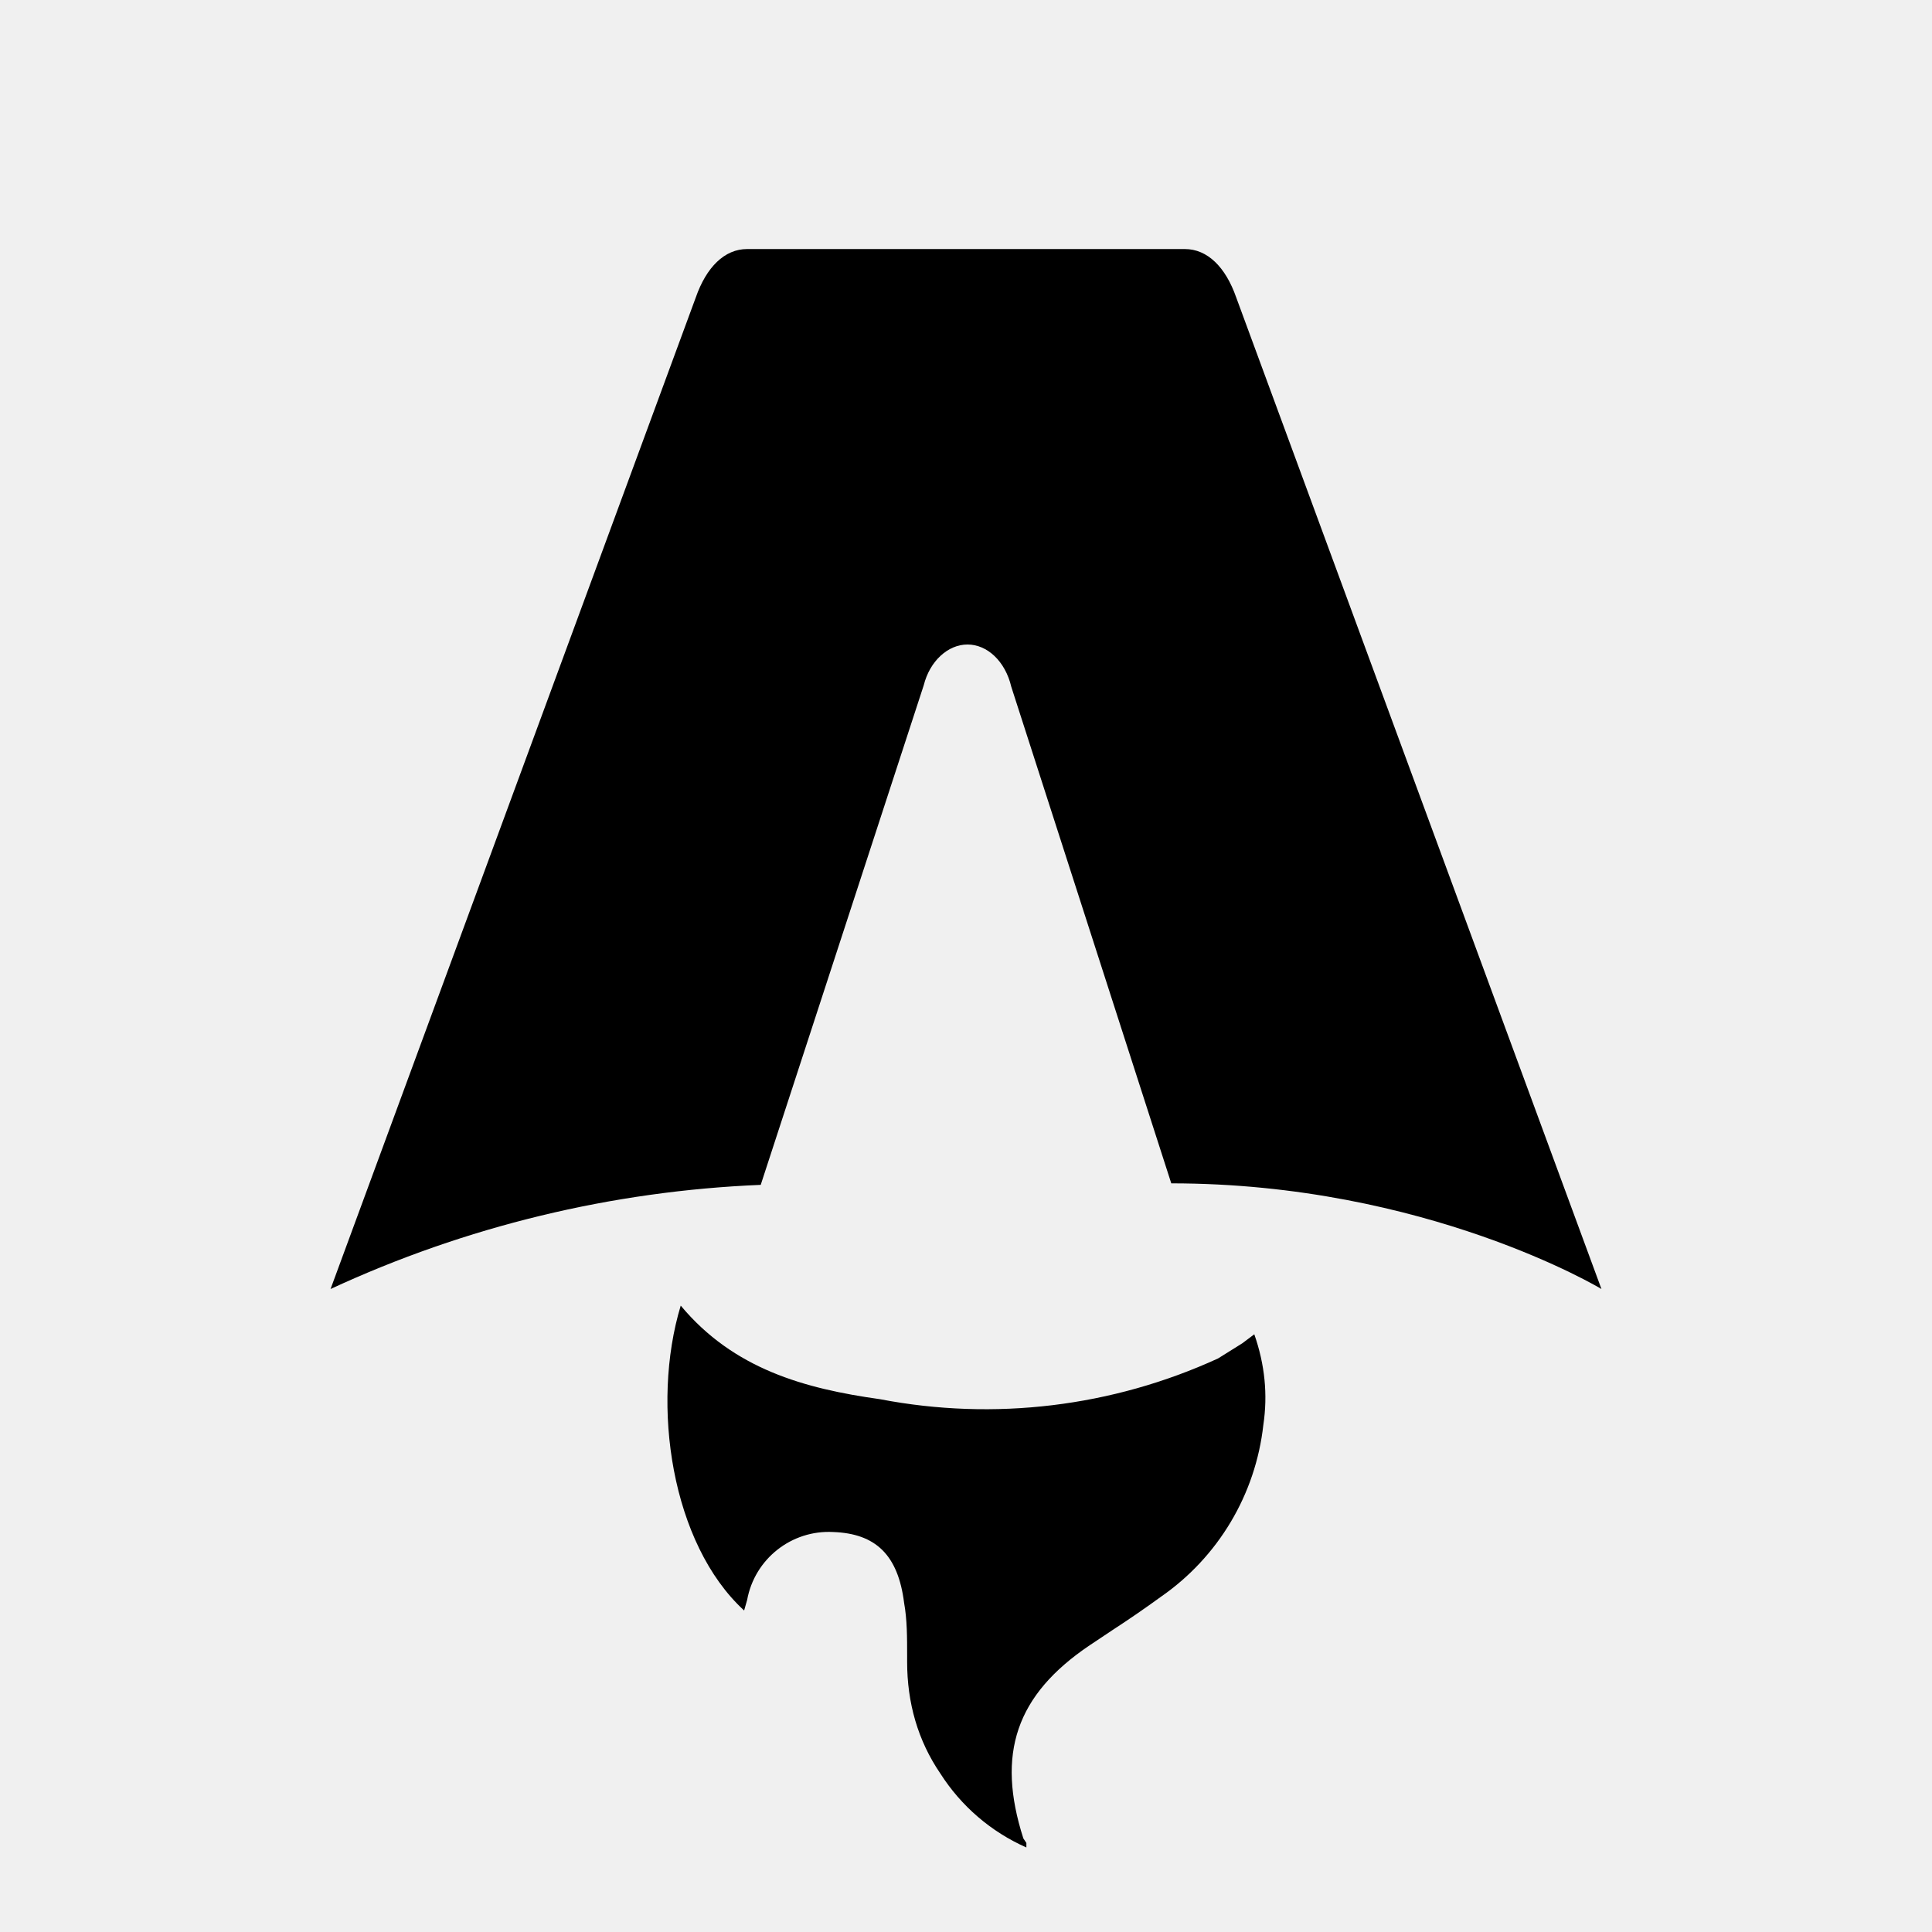
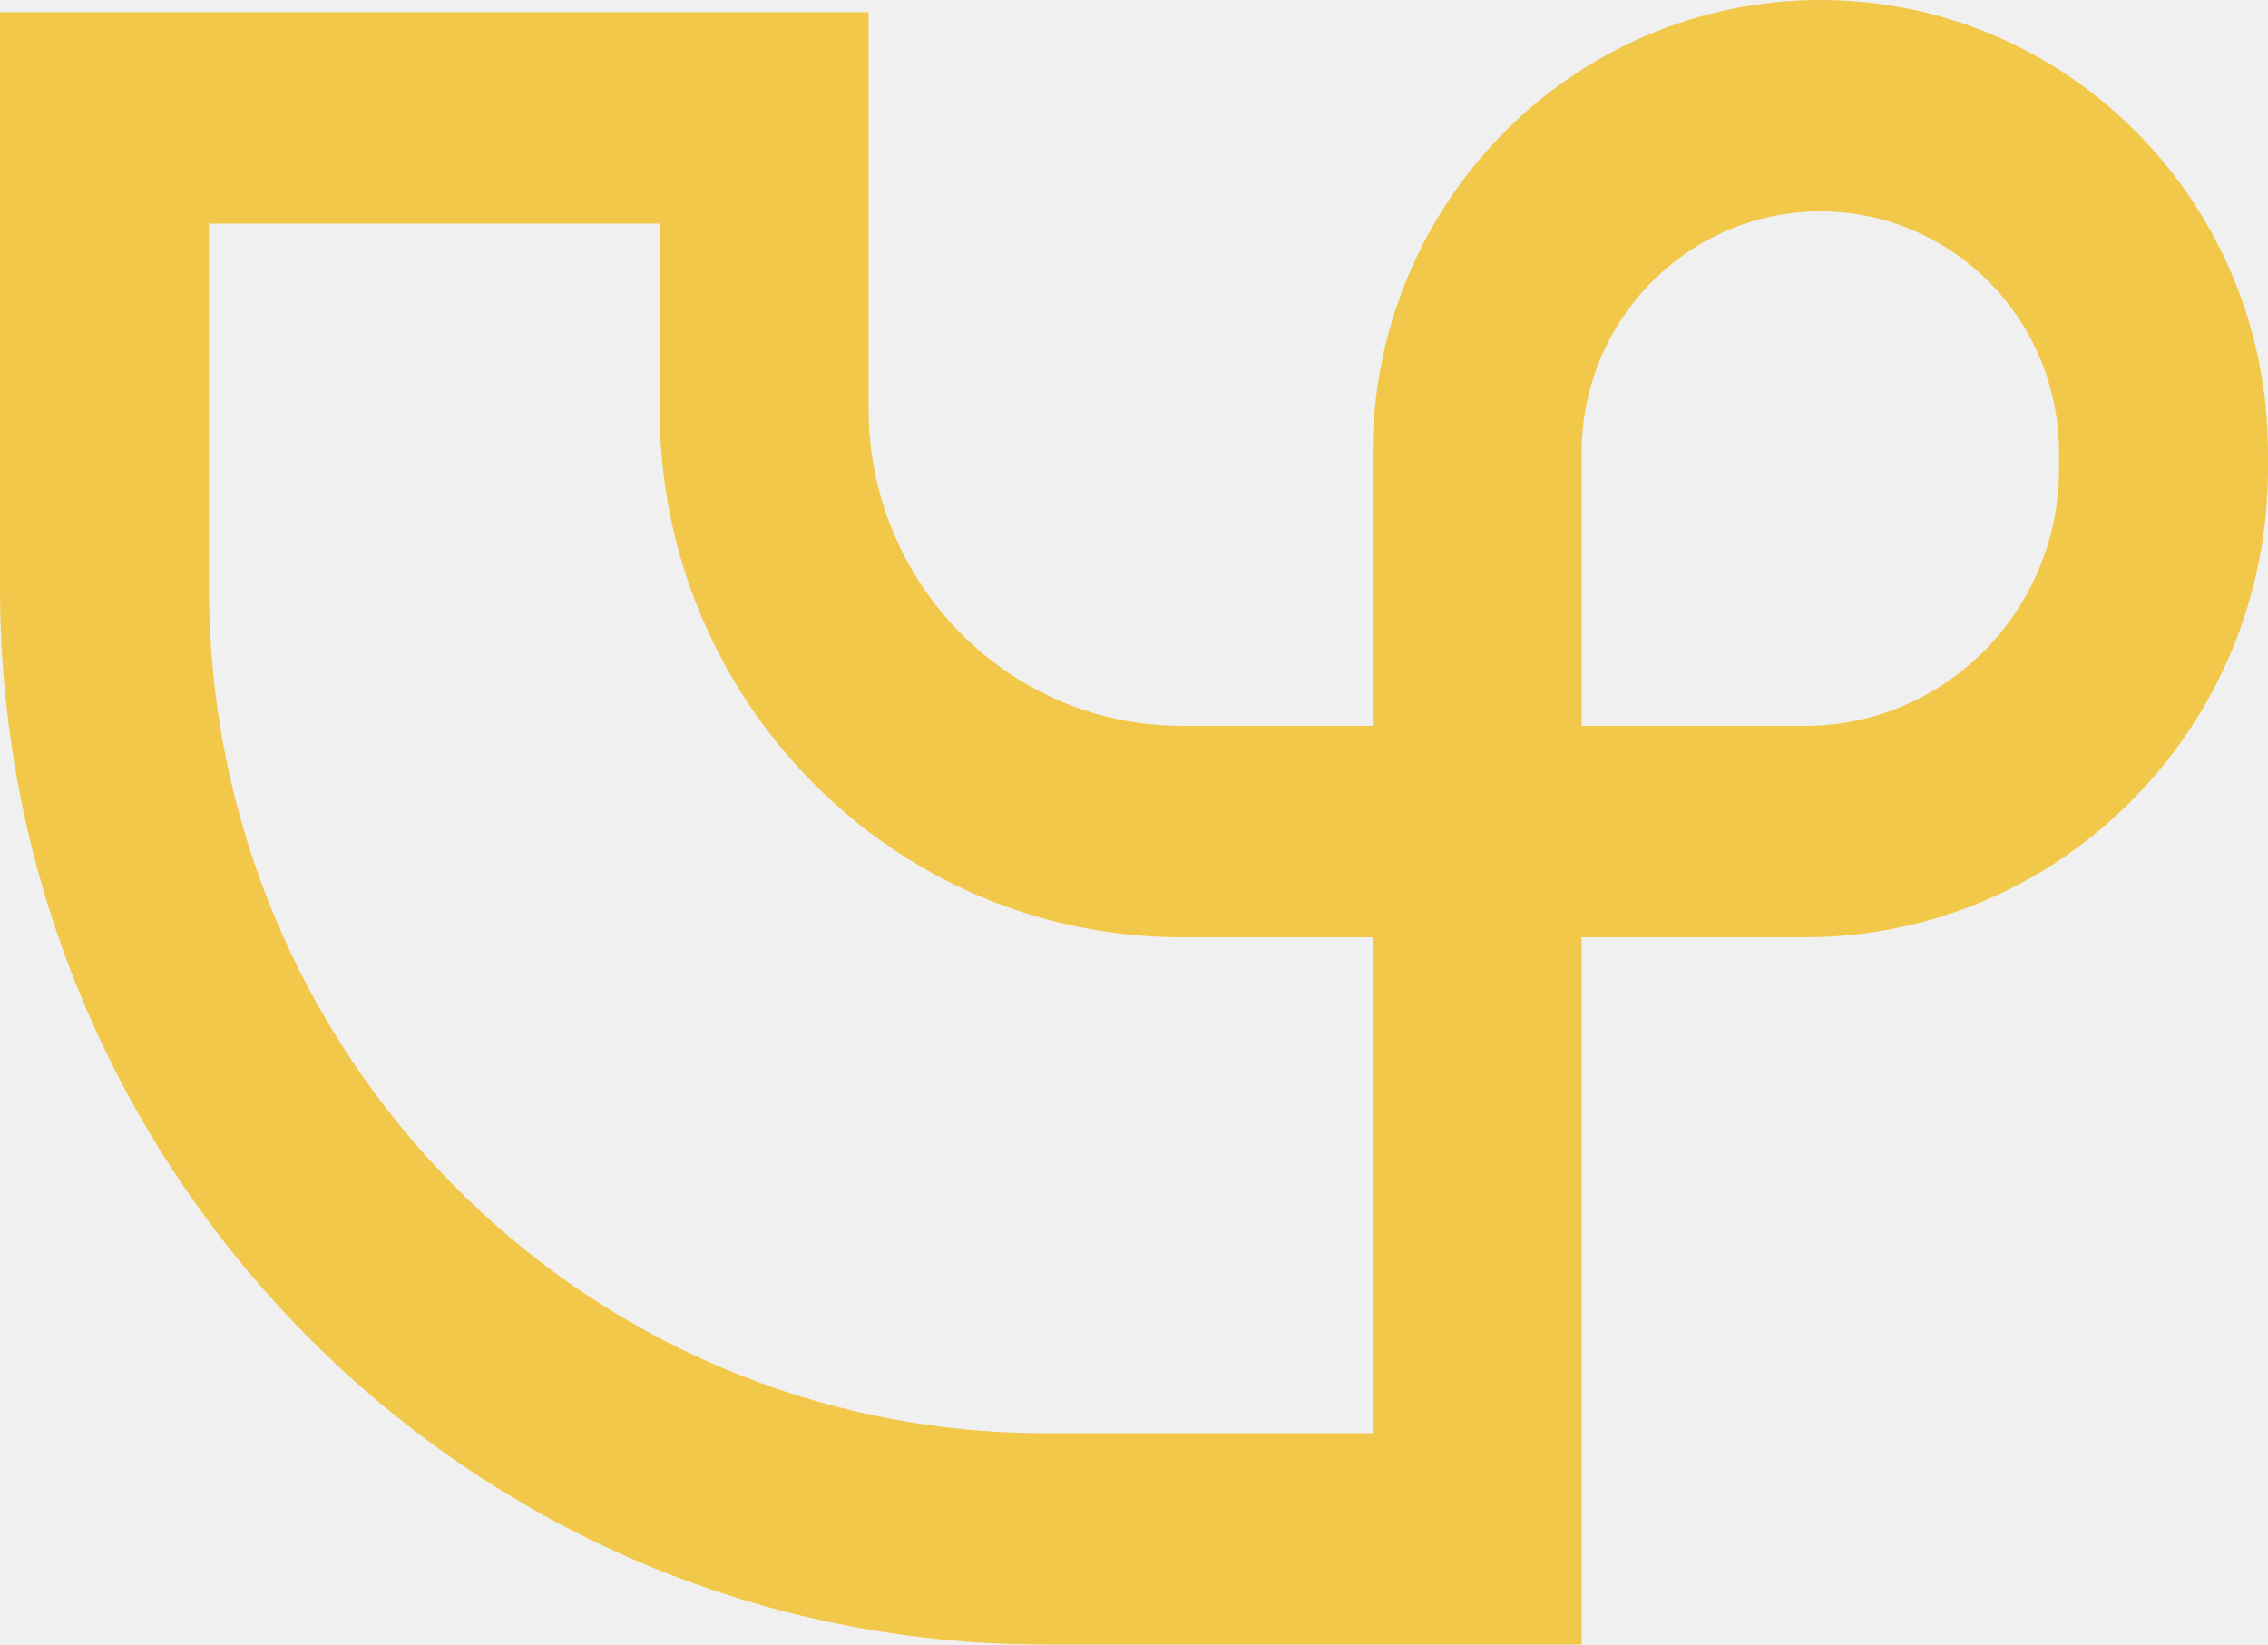
- <svg xmlns="http://www.w3.org/2000/svg" fill="none" viewBox="0 0 128 128">
-   <path d="M50.4 78.5a75.1 75.1 0 0 0-28.5 6.9l24.2-65.7c.7-2 1.9-3.2 3.4-3.2h29c1.5 0 2.7 1.2 3.4 3.2l24.2 65.7s-11.6-7-28.5-7L67 45.5c-.4-1.7-1.6-2.8-2.9-2.8-1.3 0-2.5 1.1-2.9 2.7L50.4 78.5Zm-1.1 28.2Zm-4.2-20.2c-2 6.6-.6 15.8 4.2 20.2a17.5 17.5 0 0 1 .2-.7 5.5 5.5 0 0 1 5.7-4.5c2.8.1 4.3 1.5 4.7 4.7.2 1.1.2 2.3.2 3.5v.4c0 2.7.7 5.2 2.2 7.4a13 13 0 0 0 5.7 4.9v-.3l-.2-.3c-1.8-5.6-.5-9.5 4.4-12.8l1.5-1a73 73 0 0 0 3.2-2.2 16 16 0 0 0 6.8-11.4c.3-2 .1-4-.6-6l-.8.6-1.6 1a37 37 0 0 1-22.4 2.7c-5-.7-9.7-2-13.2-6.2Z" />
-   <style>
-         path { fill: #000; }
-         @media (prefers-color-scheme: dark) {
-             path { fill: #FFF; }
-         }
-     </style>
+ <svg xmlns="http://www.w3.org/2000/svg" width="40" height="29" viewBox="0 0 40 29" fill="none">
+   <path fill-rule="evenodd" clip-rule="evenodd" d="M32.105 3.728C29.78 3.728 27.895 5.634 27.895 7.986V12.8H31.83C34.307 12.8 36.315 10.769 36.315 8.264V7.986C36.315 5.634 34.43 3.728 32.105 3.728ZM27.895 16.528H31.83C36.342 16.528 40 12.828 40 8.264V7.986C40 3.575 36.465 0 32.105 0C27.745 0 24.21 3.575 24.21 7.986V12.8H20.846C17.794 12.8 15.319 10.297 15.319 7.209V0.215L0 0.215L0 10.361C0 20.655 8.25 29 18.426 29H27.895V16.528ZM24.21 16.528H20.846C15.758 16.528 11.633 12.356 11.633 7.209V3.943L3.685 3.943L3.685 10.361C3.685 18.596 10.285 25.272 18.426 25.272H24.21V16.528Z" fill="#F2C84B" />
</svg>
